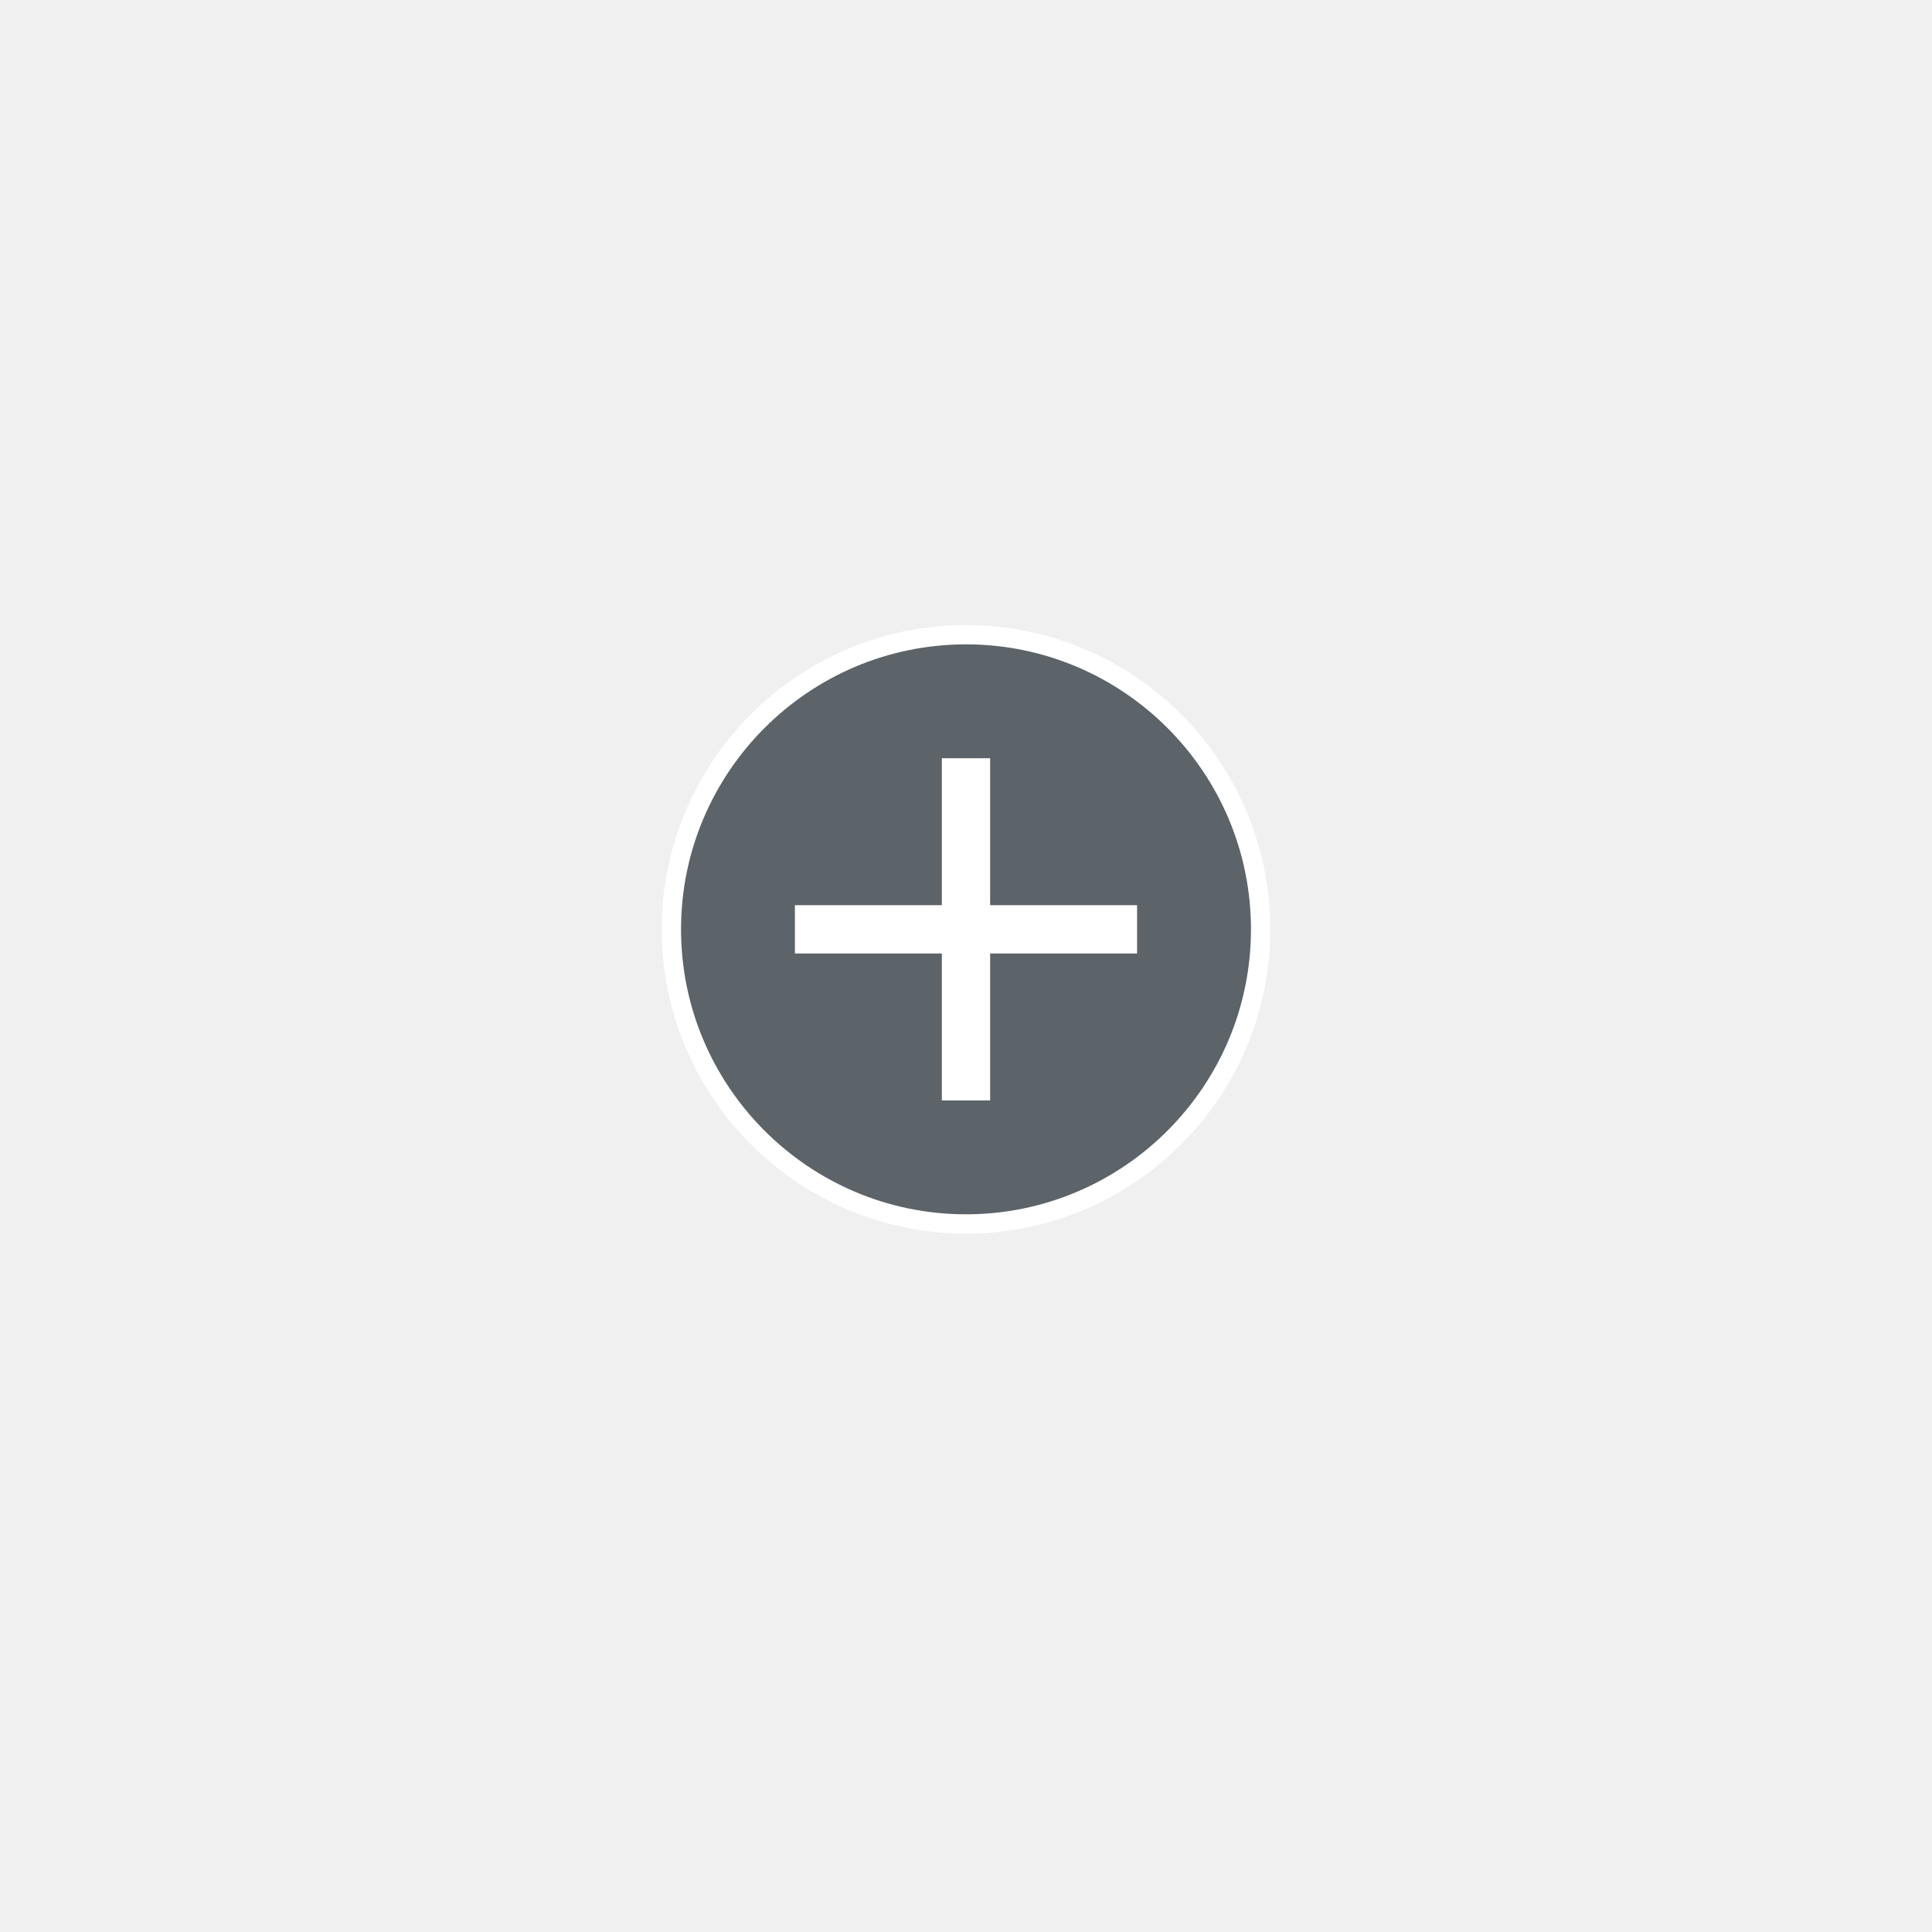
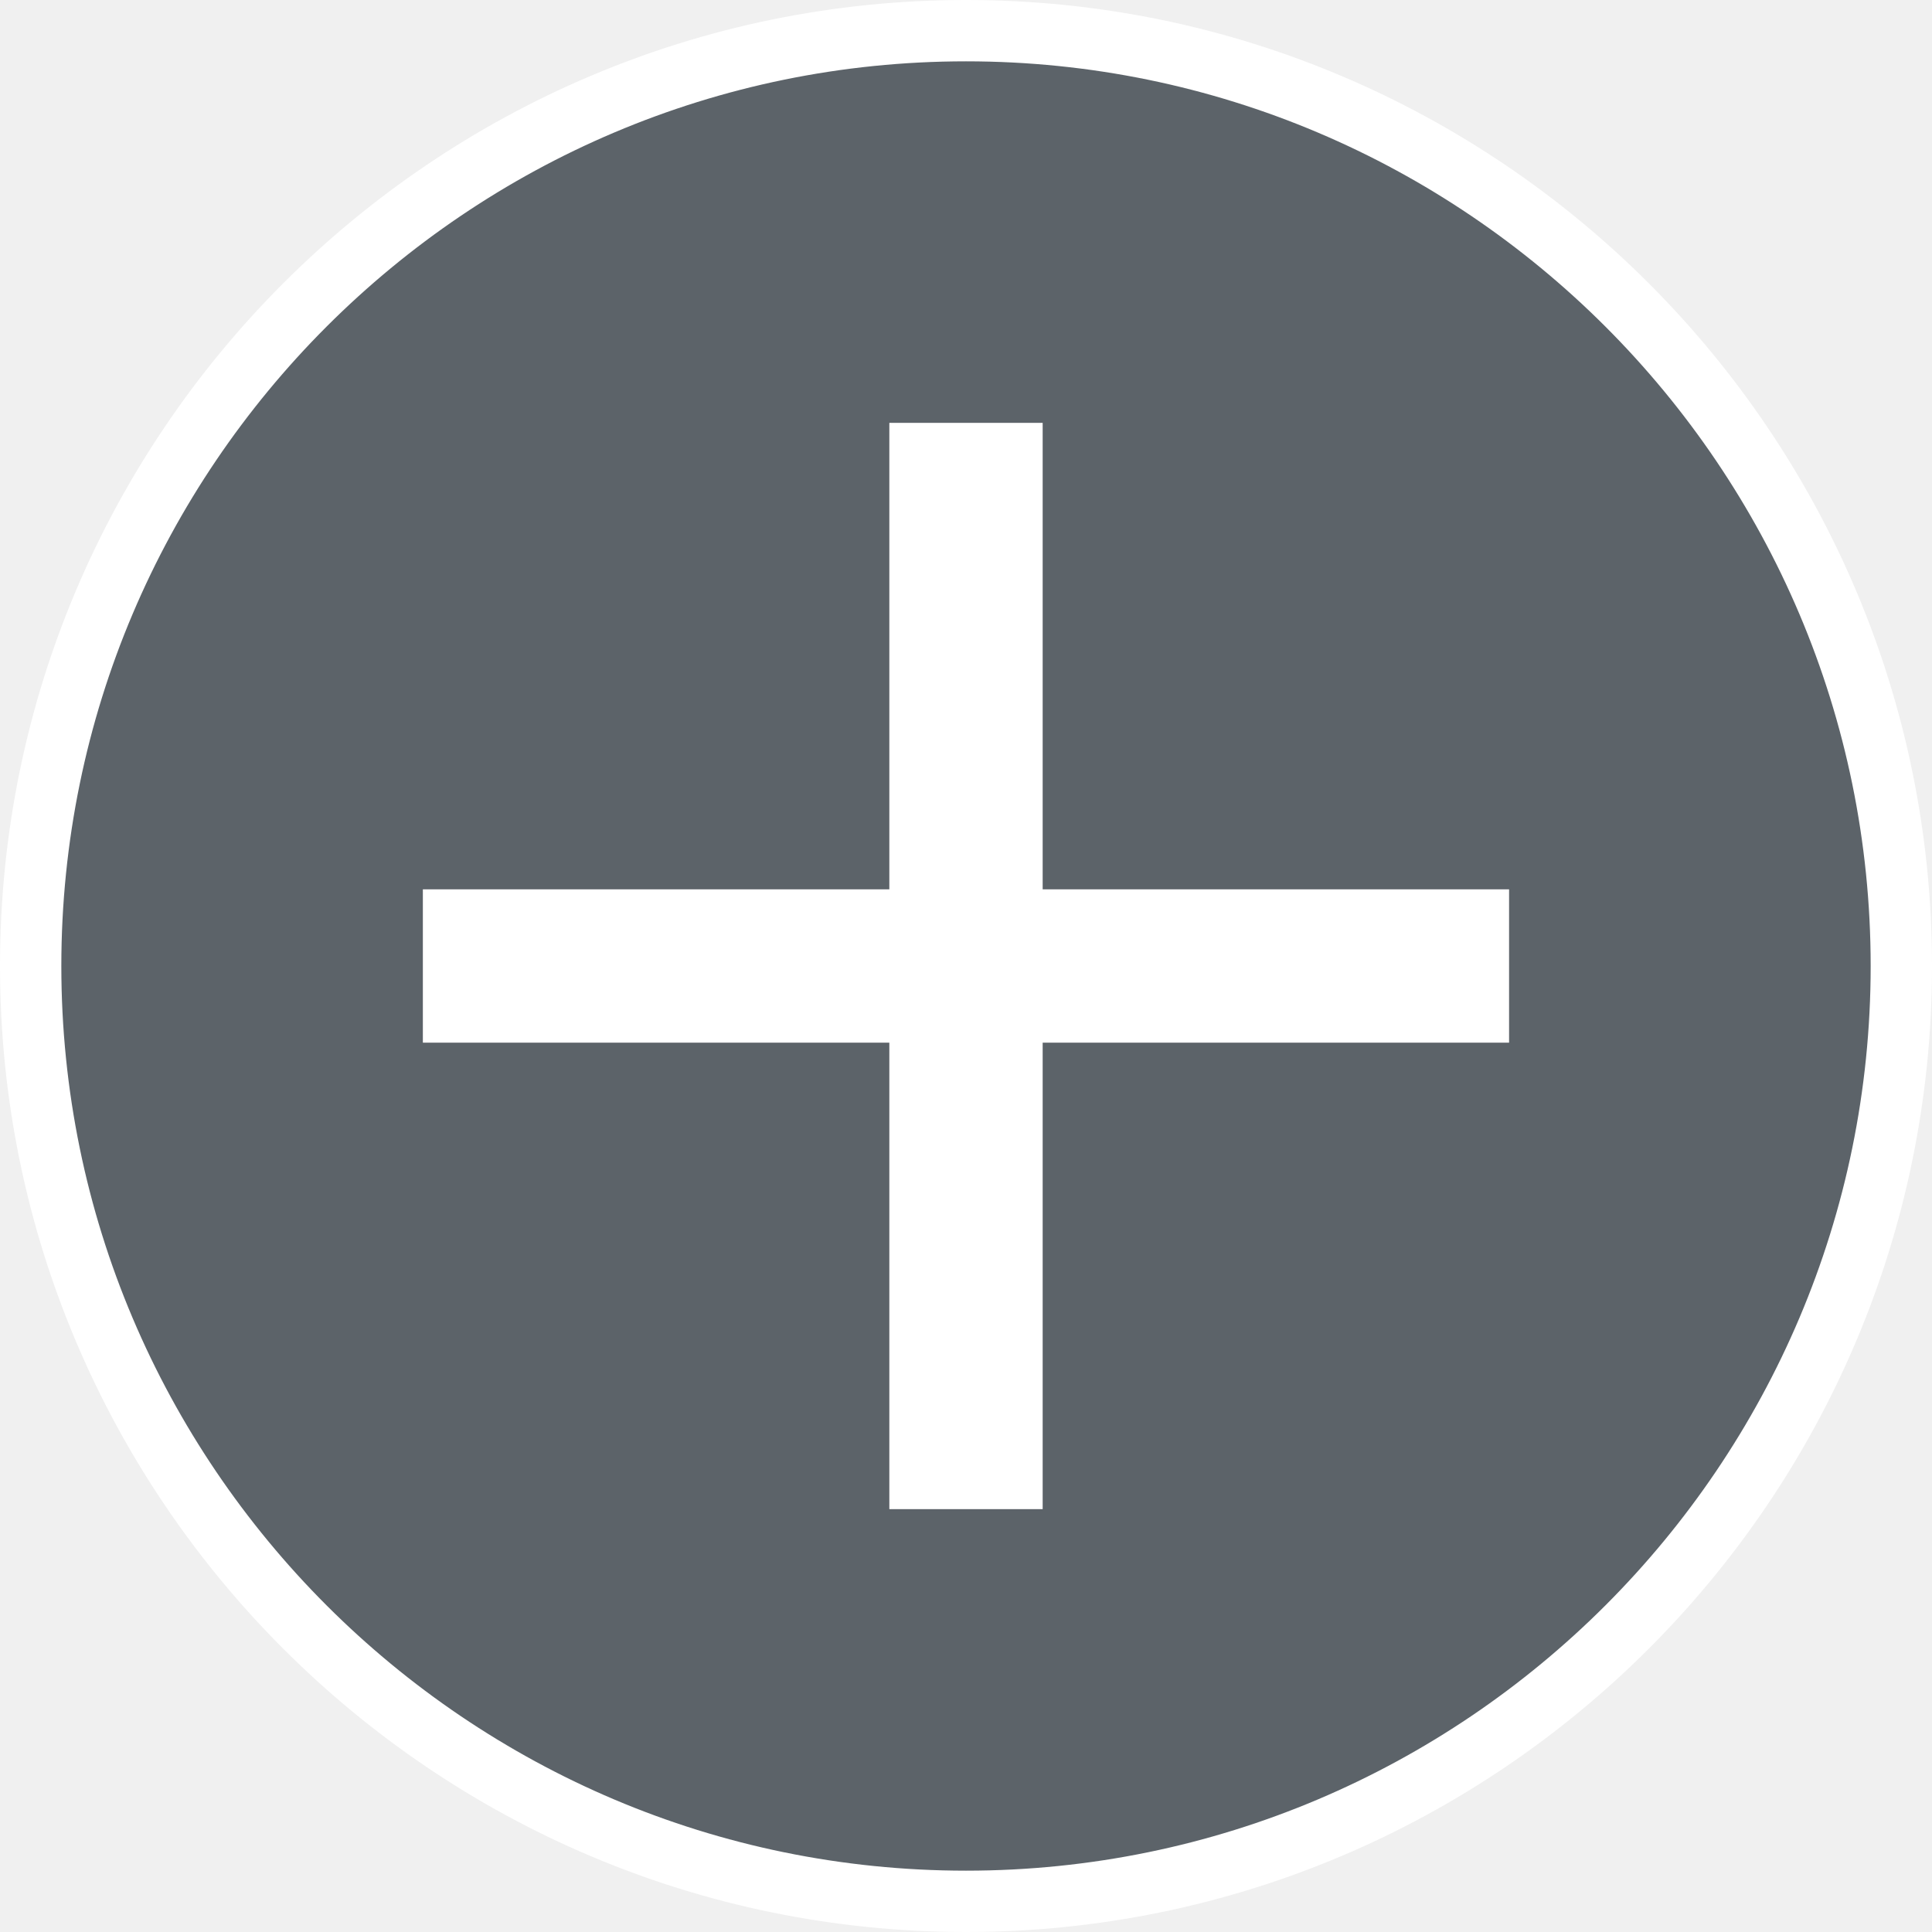
- <svg xmlns="http://www.w3.org/2000/svg" version="1.1" x="0px" y="0px" width="200px" height="200px" viewBox="0 0 200 200" enable-background="new 0 0 200 200" xml:space="preserve">
-   <g id="Ebene_1">
-     <g>
-       <g>
-         <g>
-           <circle fill="#5C6369" cx="100" cy="96.204" r="30.5" />
-           <path fill="#FFFFFF" d="M100,127.704c-17.369,0-31.5-14.131-31.5-31.5s14.131-31.5,31.5-31.5s31.5,14.131,31.5,31.5      S117.369,127.704,100,127.704z M100,66.704c-16.267,0-29.5,13.233-29.5,29.5s13.233,29.5,29.5,29.5s29.5-13.233,29.5-29.5      S116.267,66.704,100,66.704z" />
+ <svg xmlns="http://www.w3.org/2000/svg" version="1.1" x="0px" y="0px" width="63" height="63" viewBox="0 0 63 63" enable-background="new 0 0 200 200" xml:space="preserve" id="svg2">
+   <defs id="defs32" />
+   <g id="Ebene_1" transform="translate(-68.5,-64.704)">
+     <g id="g5">
+       <g id="g7">
+         <g id="g9">
+           <circle cx="100" cy="96.204" r="30.5" id="circle11" d="m 130.5,96.204 c 0,16.845 -13.655,30.5 -30.5,30.5 -16.845,0 -30.5,-13.655 -30.5,-30.5 0,-16.845 13.655,-30.5 30.5,-30.5 16.845,0 30.5,13.655 30.5,30.5 z" style="fill:#5c6369" />
+           <path d="m 100,127.704 c -17.369,0 -31.5,-14.131 -31.5,-31.5 0,-17.369 14.131,-31.5 31.5,-31.5 17.369,0 31.5,14.131 31.5,31.5 0,17.369 -14.131,31.5 -31.5,31.5 z m 0,-61 c -16.267,0 -29.5,13.233 -29.5,29.5 0,16.267 13.233,29.5 29.5,29.5 16.267,0 29.5,-13.233 29.5,-29.5 0,-16.267 -13.233,-29.5 -29.5,-29.5 z" id="path13" style="fill:#ffffff" />
        </g>
      </g>
-       <g>
-         <g>
-           <rect x="97.5" y="78.493" fill="#FFFFFF" width="5" height="35.422" />
+       <g id="g15">
+         <g id="g17">
+           <rect x="97.5" y="78.493" width="5" height="35.422" id="rect19" style="fill:#ffffff" />
        </g>
-         <g>
-           <rect x="82.289" y="93.704" fill="#FFFFFF" width="35.42" height="5" />
+         <g id="g21">
+           <rect x="82.289" y="93.704" width="35.42" height="5" id="rect23" style="fill:#ffffff" />
        </g>
      </g>
    </g>
-     <rect x="-0.745" y="-65.246" fill="none" width="196.49" height="65.247" />
-     <text transform="matrix(1 0 0 1 44.0576 -27.2461)" fill="#FFFFFF" font-family="'OpenSans'" font-size="50">MAP</text>
+     <rect x="-0.745" y="-65.246" width="196.49" height="65.247" id="rect25" style="fill:none" />
+     <text transform="translate(44.0576,-27.2461)" font-size="50" id="text27" style="font-size:50px;fill:#ffffff;font-family:OpenSans">MAP</text>
  </g>
-   <g id="Detail">
- </g>
+   <g id="Detail" transform="translate(-68.5,-64.704)" />
</svg>
